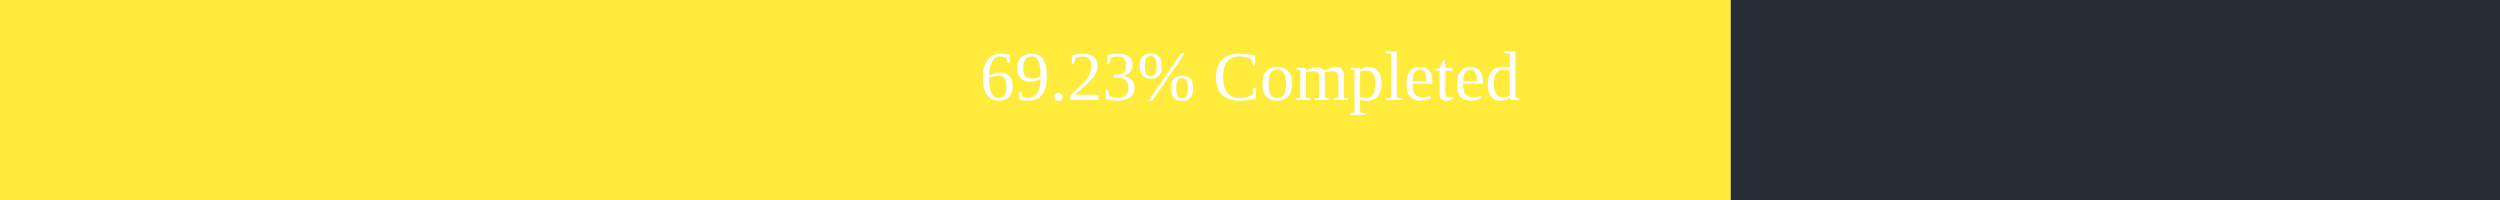
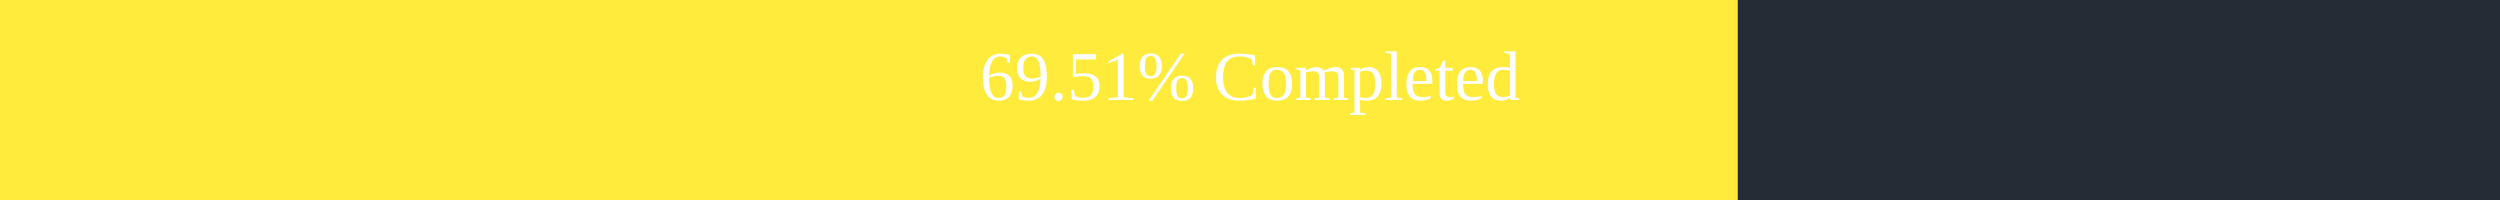
<svg xmlns="http://www.w3.org/2000/svg" width="500" height="40">
  <rect x="0" y="0" width="500" height="40" fill="#262C36" />
-   <rect x="0" y="0" width="346.15" height="40" fill="#ffeb3b" />
+   <rect x="0" y="0" width="347.55" height="40" fill="#ffeb3b" />
  <text x="250" y="20" text-anchor="middle" alignment-baseline="middle" font-size="14" fill="white">
-         69.23% Completed
+         69.51% Completed
      </text>
</svg>
